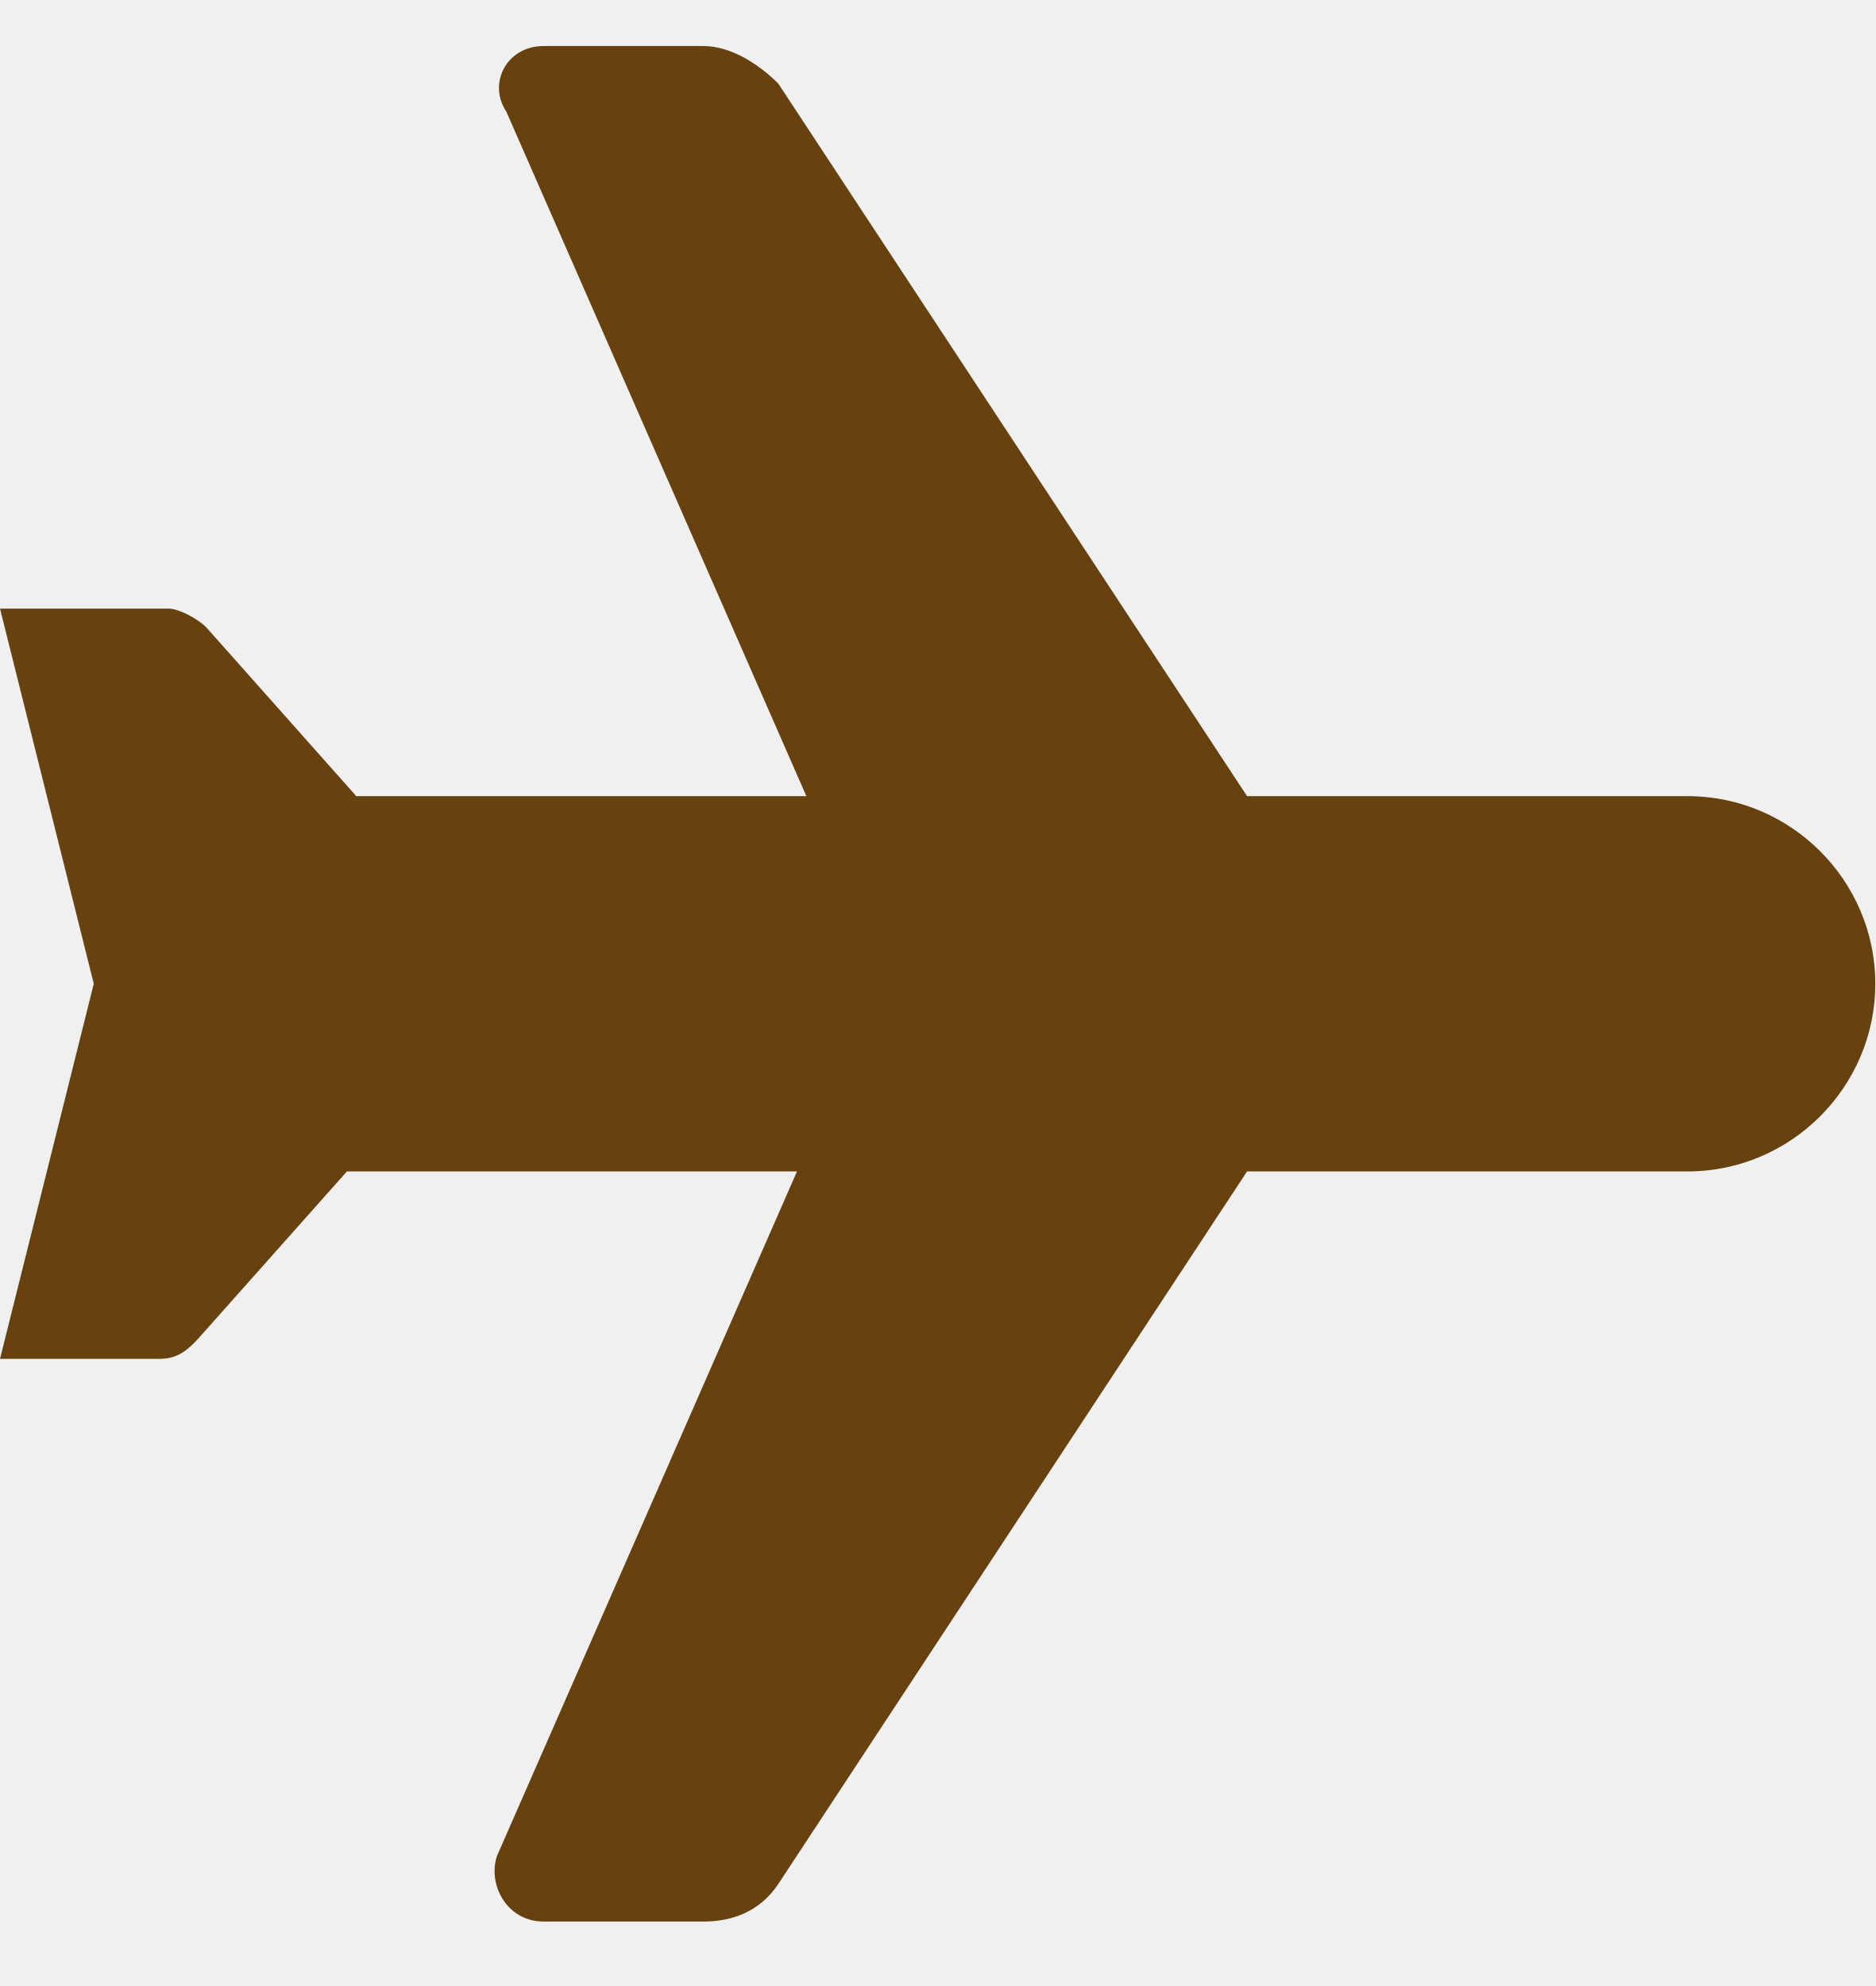
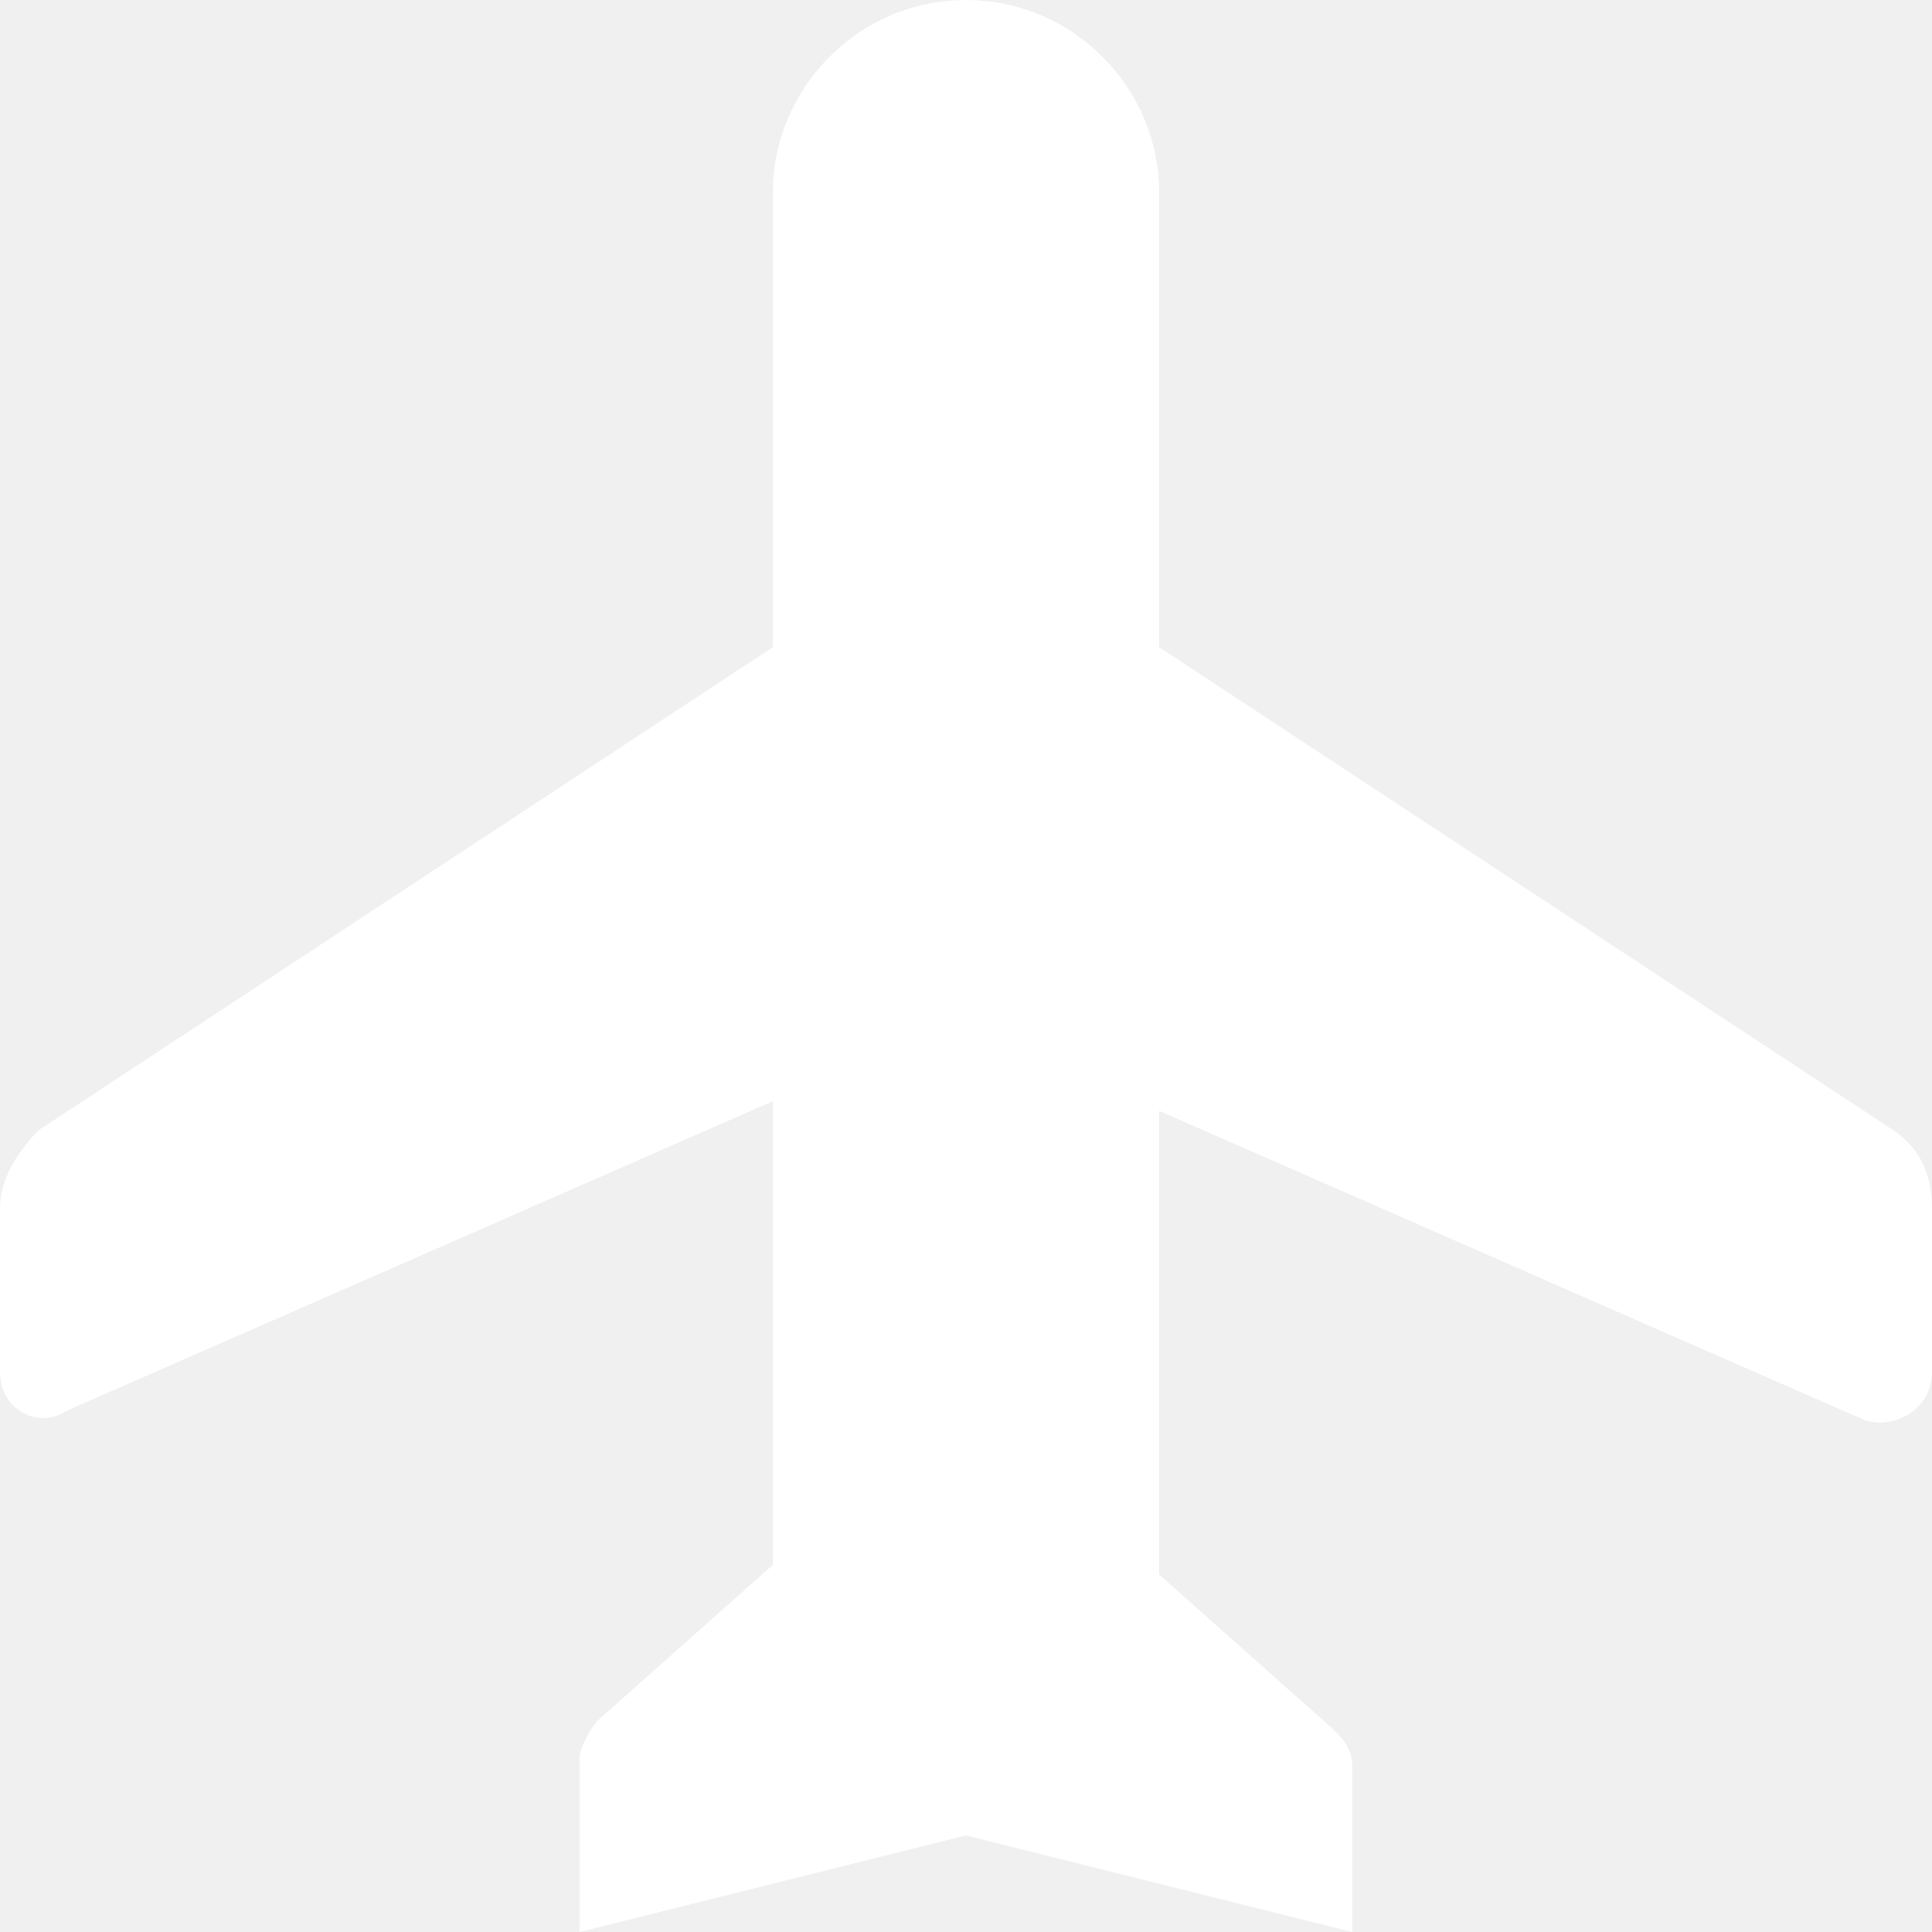
- <svg xmlns="http://www.w3.org/2000/svg" width="17" height="18" viewBox="0 0 17 18" fill="none">
-   <path id="Path" fill-rule="evenodd" clip-rule="evenodd" d="M0.85 8.916L-2.22928e-07 5.516L1.53 5.516C1.615 5.516 1.785 5.601 1.87 5.686L3.23 7.216L7.31 7.216L4.59 1.012C4.42 0.757 4.59 0.417 4.93 0.417L6.375 0.417C6.63 0.417 6.885 0.587 7.055 0.757L11.305 7.216L15.3 7.216C16.235 7.216 17 7.981 17 8.916C17 9.851 16.235 10.617 15.3 10.617L11.305 10.617L7.055 17.076C6.885 17.331 6.63 17.416 6.375 17.416L4.93 17.416C4.59 17.416 4.42 17.076 4.505 16.822L7.225 10.617L3.145 10.617L1.785 12.146C1.7 12.232 1.615 12.316 1.445 12.316L-5.20166e-07 12.316L0.85 8.916Z" fill="#67420E" />
+ <svg xmlns="http://www.w3.org/2000/svg" width="17" height="17" viewBox="0 0 17 17" fill="none">
+   <path fill-rule="evenodd" clip-rule="evenodd" d="M8.5 16.15L5.1 17L5.1 15.47C5.1 15.385 5.185 15.215 5.27 15.13L6.8 13.77L6.8 9.69L0.595 12.41C0.34 12.58 -2.16983e-06 12.41 -2.11039e-06 12.07L-1.85773e-06 10.625C-1.81315e-06 10.37 0.17 10.115 0.34 9.945L6.8 5.695L6.8 1.7C6.8 0.765 7.565 1.32271e-06 8.5 1.48619e-06C9.435 1.64967e-06 10.2 0.765 10.2 1.7L10.2 5.695L16.66 9.945C16.915 10.115 17 10.37 17 10.625L17 12.07C17 12.41 16.66 12.58 16.405 12.495L10.2 9.775L10.2 13.855L11.73 15.215C11.815 15.3 11.9 15.385 11.9 15.555L11.9 17L8.5 16.15Z" fill="white" />
</svg>
